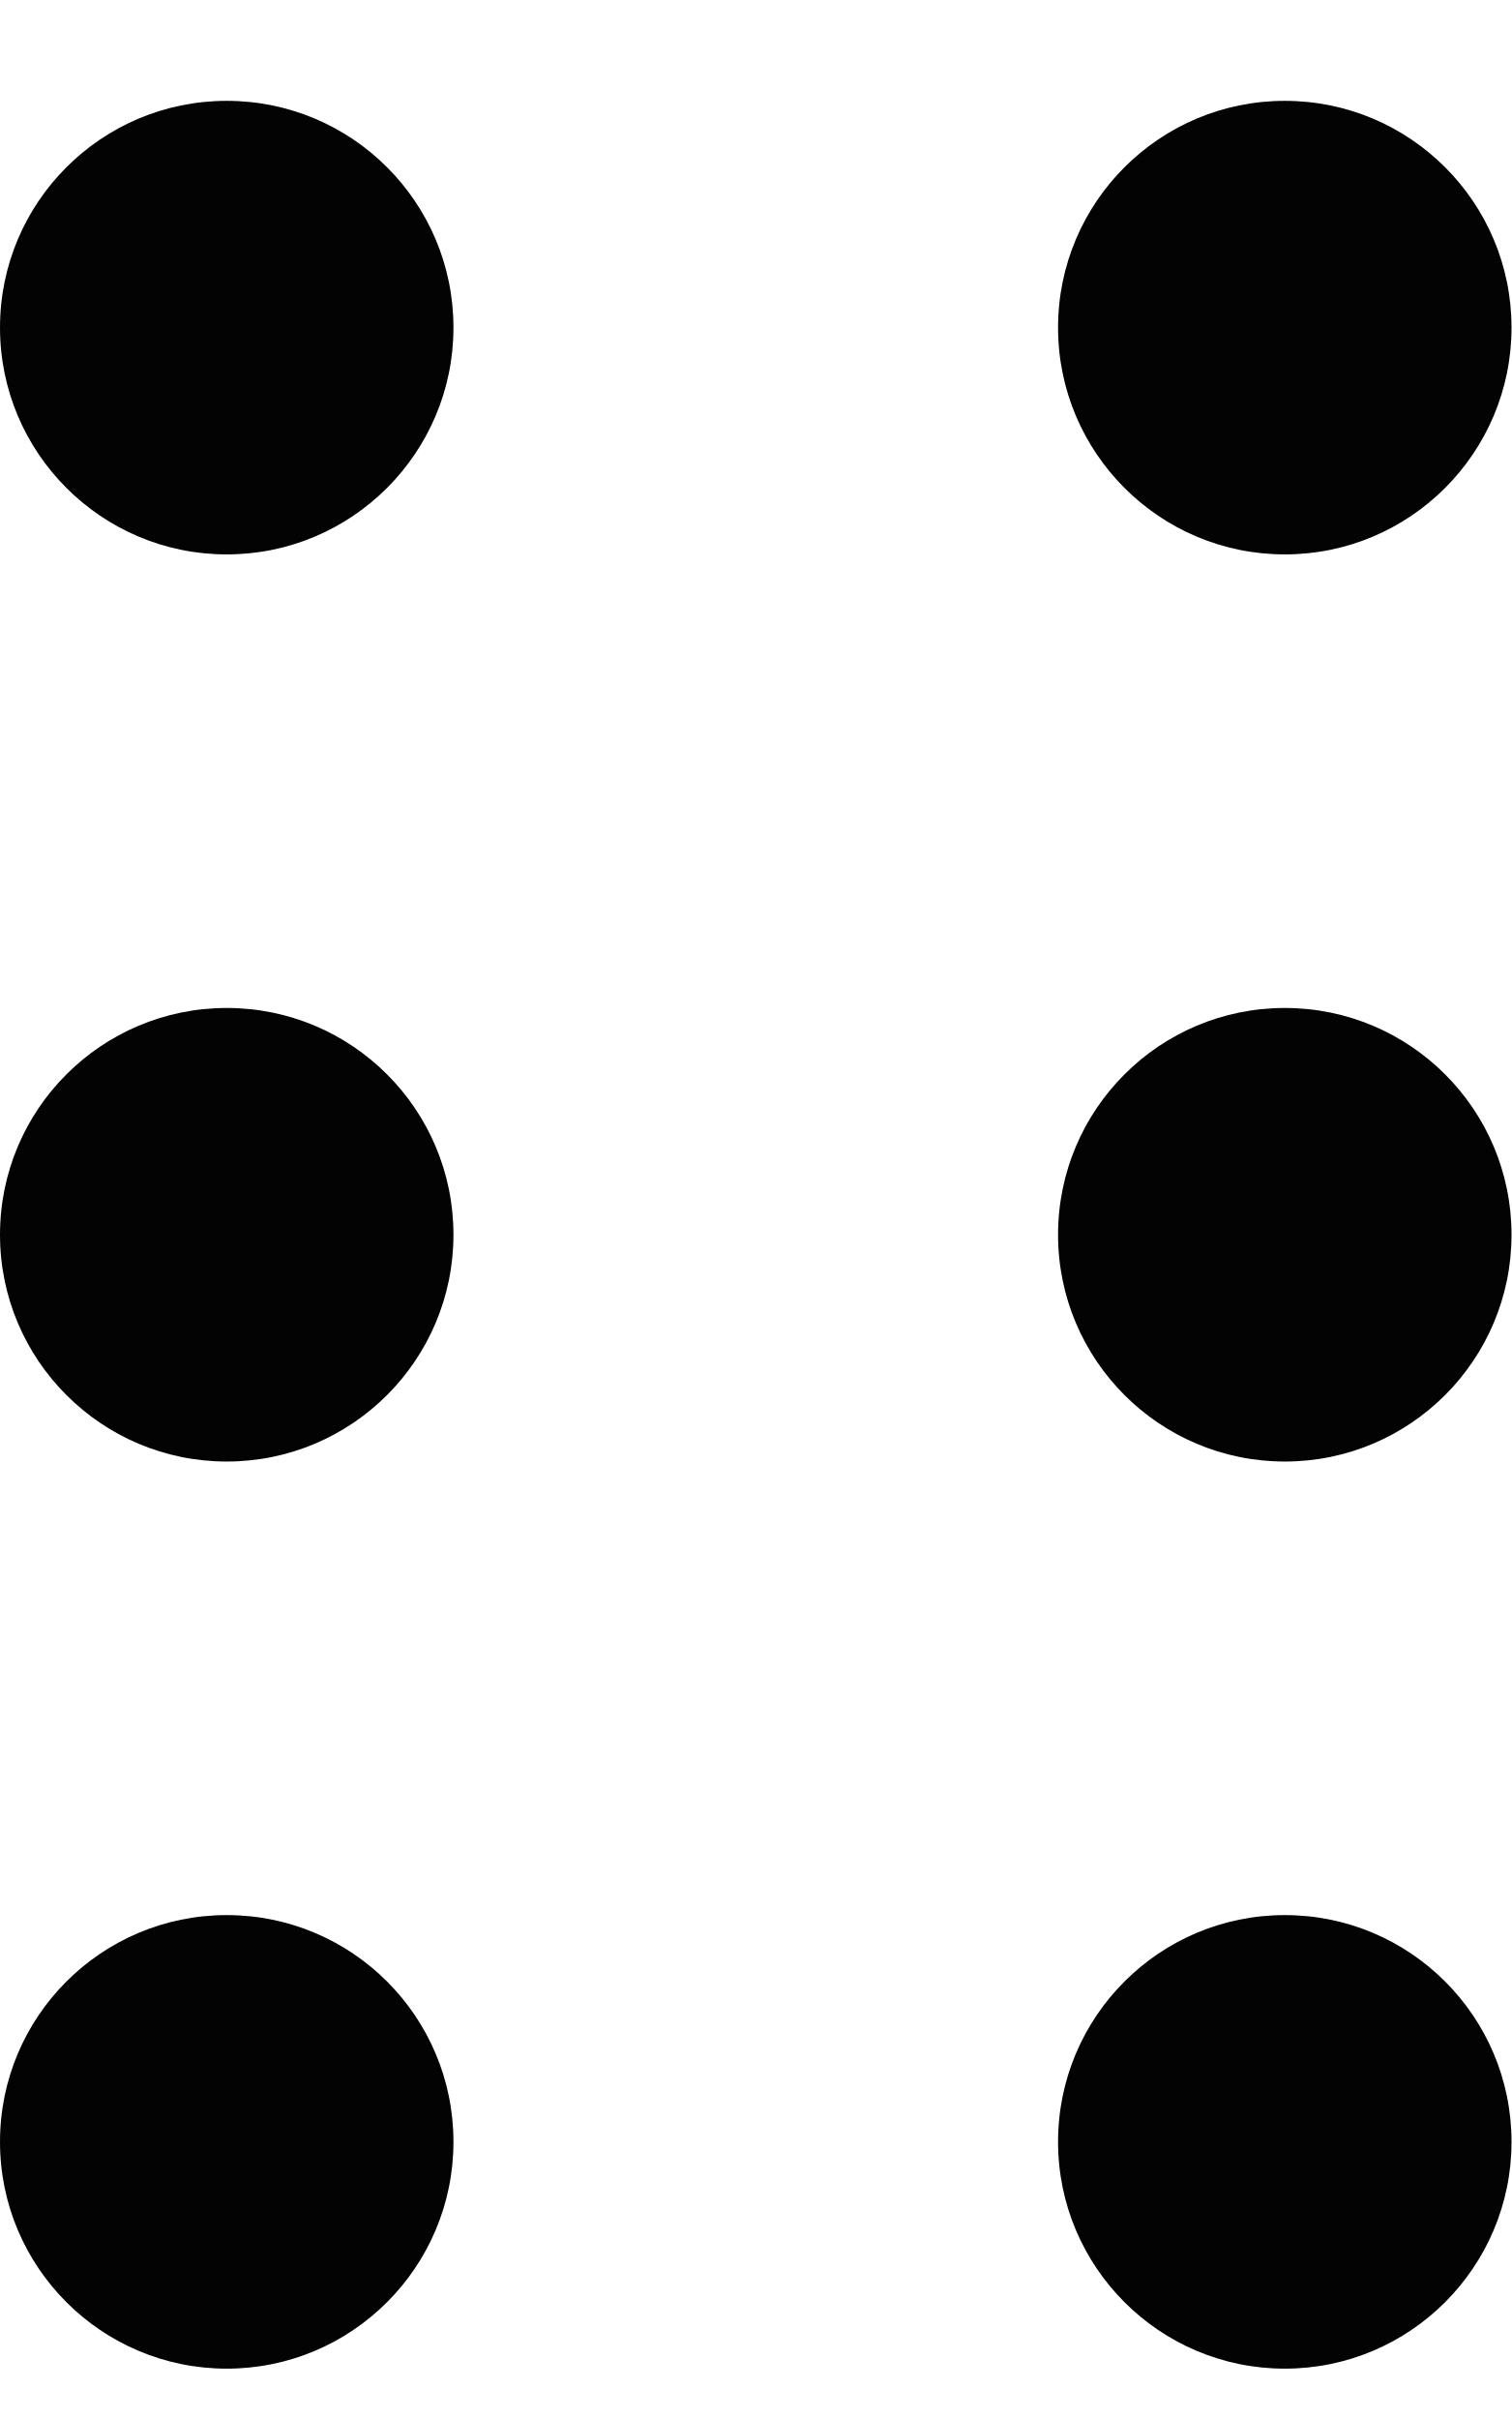
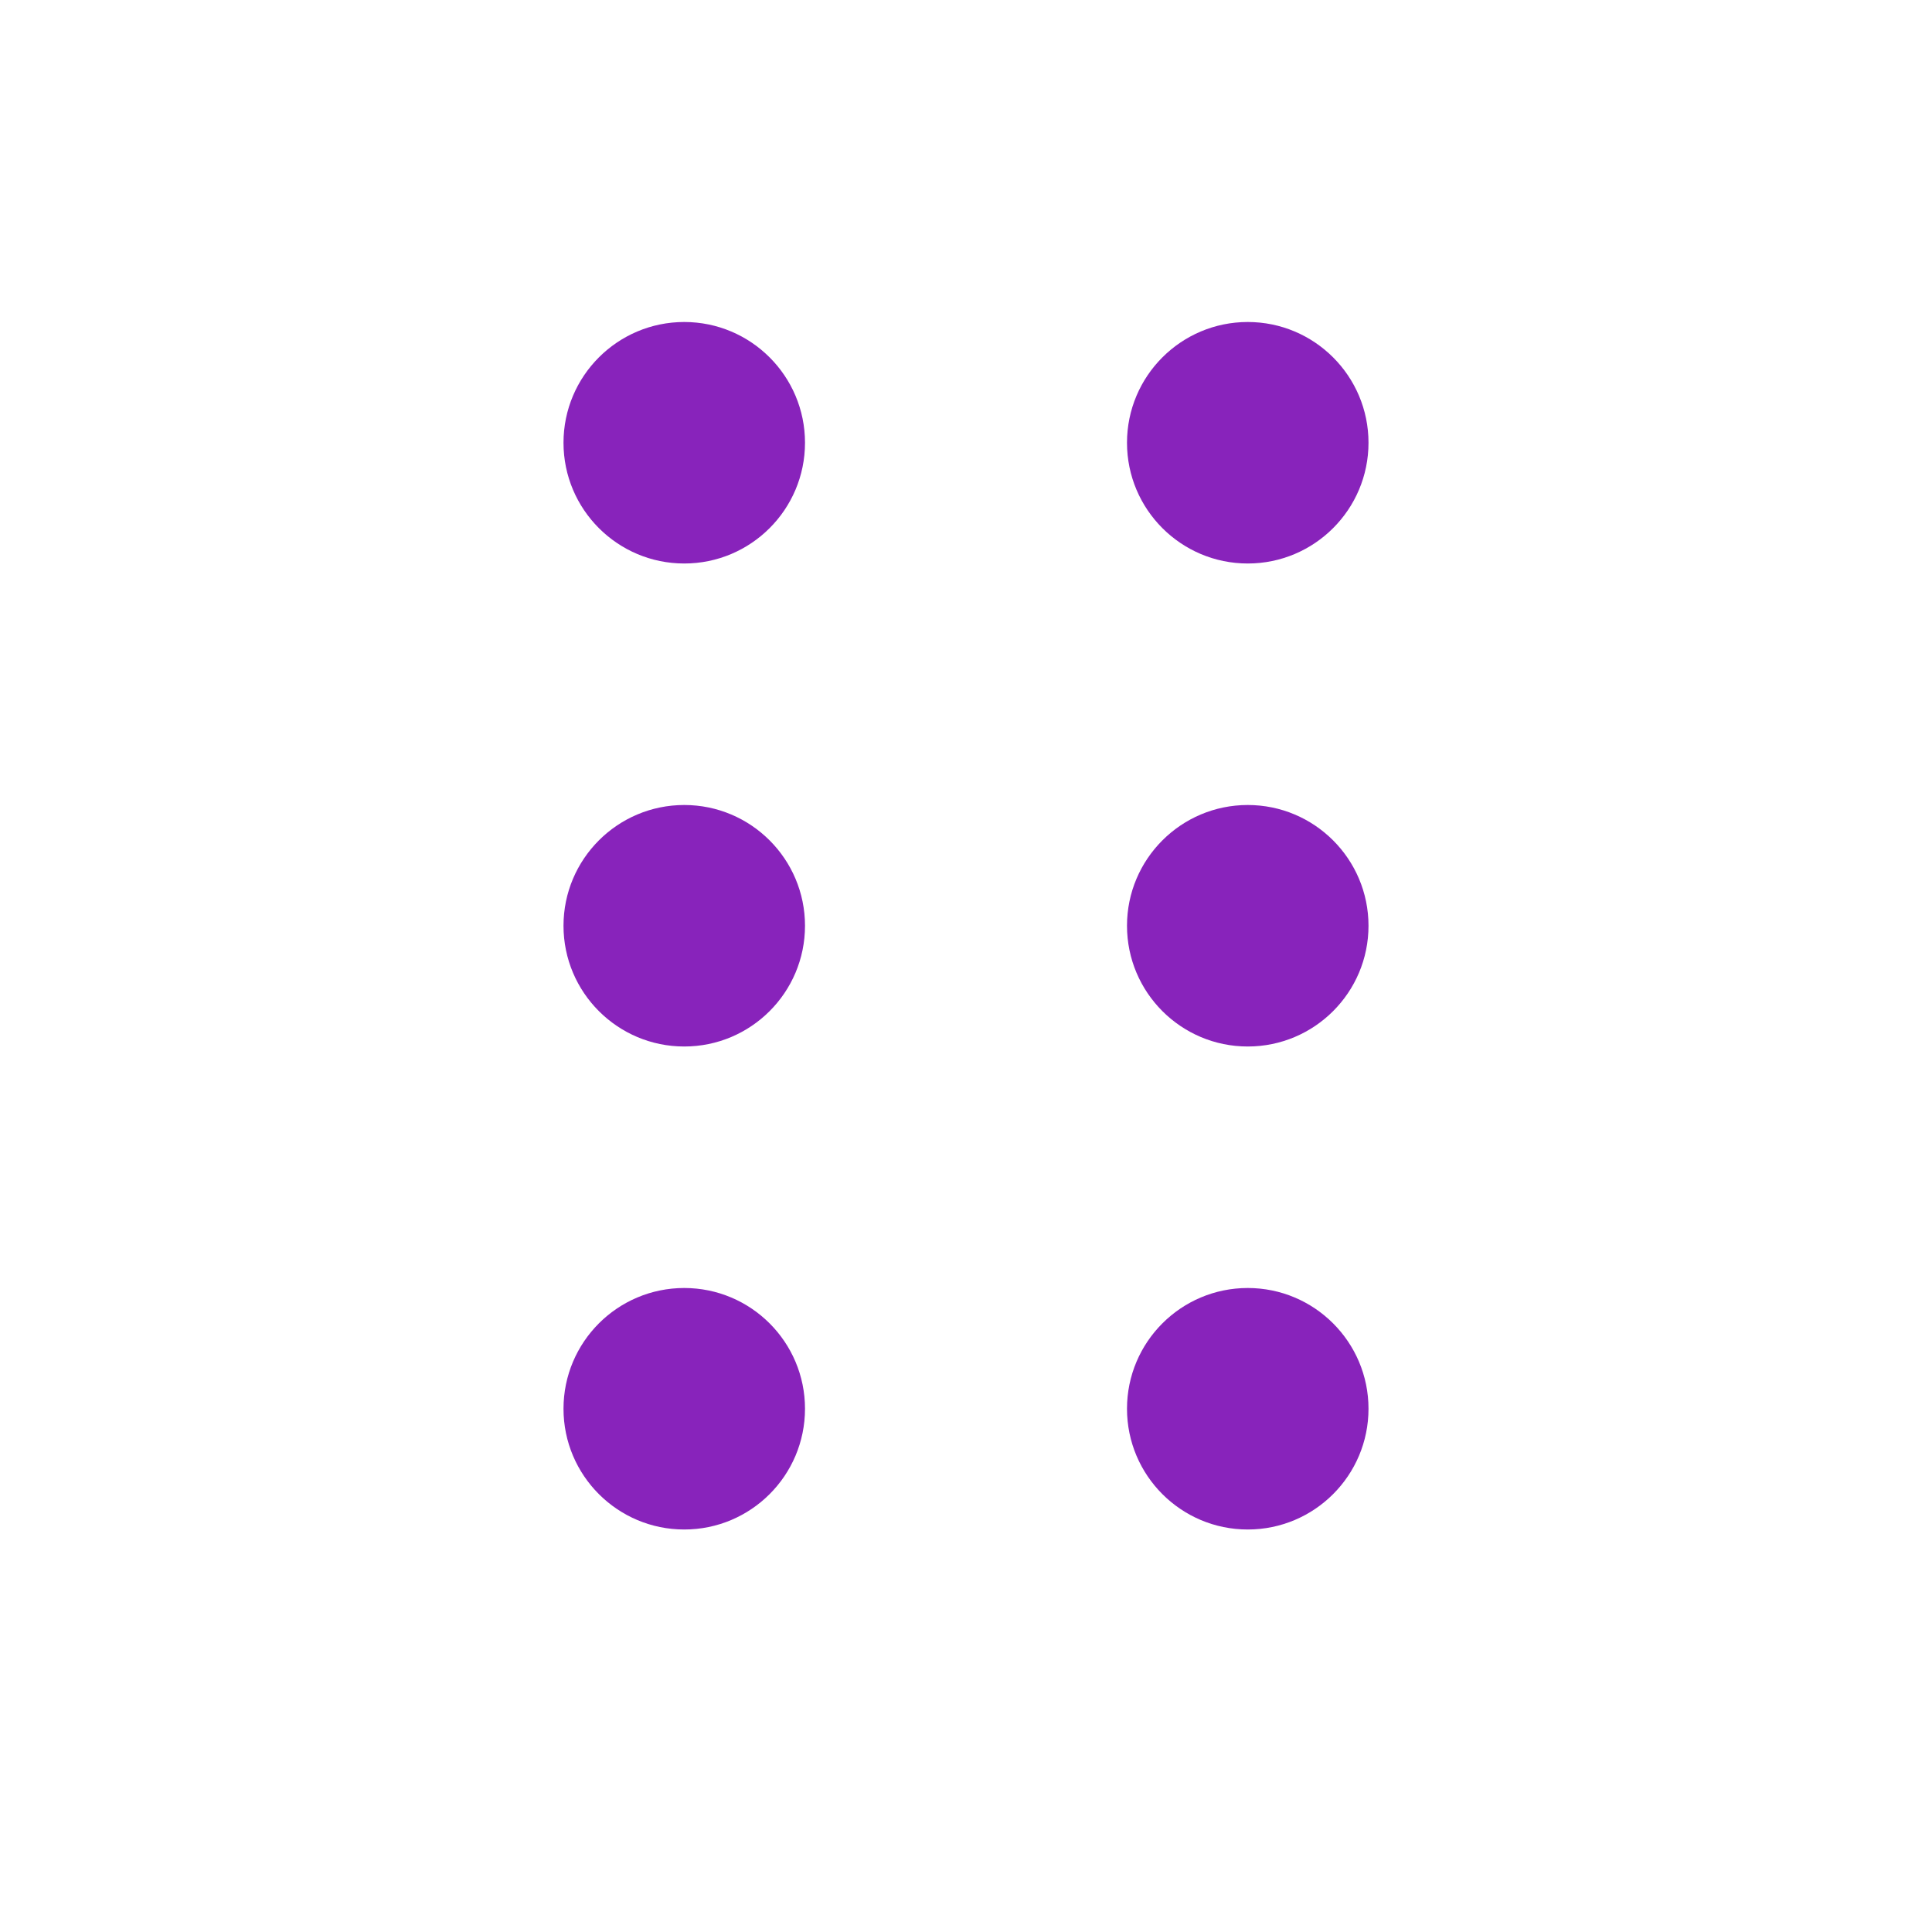
- <svg xmlns="http://www.w3.org/2000/svg" width="10" height="16" viewBox="0 0 10 16" fill="none">
-   <path fill-rule="evenodd" clip-rule="evenodd" d="M1.5 3.667C2.328 3.667 3 2.995 3 2.167C3 1.338 2.328 0.667 1.5 0.667C0.672 0.667 0 1.338 0 2.167C0 2.995 0.672 3.667 1.5 3.667ZM8.5 3.667C9.328 3.667 10 2.995 10 2.167C10 1.338 9.328 0.667 8.5 0.667C7.672 0.667 7 1.338 7 2.167C7 2.995 7.672 3.667 8.5 3.667ZM3 8.167C3 8.995 2.328 9.667 1.5 9.667C0.672 9.667 0 8.995 0 8.167C0 7.338 0.672 6.667 1.5 6.667C2.328 6.667 3 7.338 3 8.167ZM8.5 9.667C9.328 9.667 10 8.995 10 8.167C10 7.338 9.328 6.667 8.5 6.667C7.672 6.667 7 7.338 7 8.167C7 8.995 7.672 9.667 8.5 9.667ZM3 14.167C3 14.995 2.328 15.667 1.5 15.667C0.672 15.667 0 14.995 0 14.167C0 13.338 0.672 12.667 1.5 12.667C2.328 12.667 3 13.338 3 14.167ZM8.5 15.667C9.328 15.667 10 14.995 10 14.167C10 13.338 9.328 12.667 8.5 12.667C7.672 12.667 7 13.338 7 14.167C7 14.995 7.672 15.667 8.5 15.667Z" fill="#030303" />
+ <svg xmlns="http://www.w3.org/2000/svg" width="24" height="24" viewBox="0 0 24 24" fill="none">
+   <path fill-rule="evenodd" clip-rule="evenodd" d="M8.5 7C9.328 7 10 6.328 10 5.5C10 4.672 9.328 4 8.5 4C7.672 4 7 4.672 7 5.5C7 6.328 7.672 7 8.5 7ZM15.5 7C16.328 7 17 6.328 17 5.5C17 4.672 16.328 4 15.5 4C14.672 4 14 4.672 14 5.5C14 6.328 14.672 7 15.5 7ZM10 11.5C10 12.328 9.328 13 8.5 13C7.672 13 7 12.328 7 11.5C7 10.672 7.672 10 8.5 10C9.328 10 10 10.672 10 11.5ZM15.5 13C16.328 13 17 12.328 17 11.5C17 10.672 16.328 10 15.5 10C14.672 10 14 10.672 14 11.5C14 12.328 14.672 13 15.5 13ZM10 17.5C10 18.328 9.328 19 8.5 19C7.672 19 7 18.328 7 17.5C7 16.672 7.672 16 8.5 16C9.328 16 10 16.672 10 17.5ZM15.5 19C16.328 19 17 18.328 17 17.5C17 16.672 16.328 16 15.5 16C14.672 16 14 16.672 14 17.5C14 18.328 14.672 19 15.5 19Z" fill="#8823BB" />
</svg>
